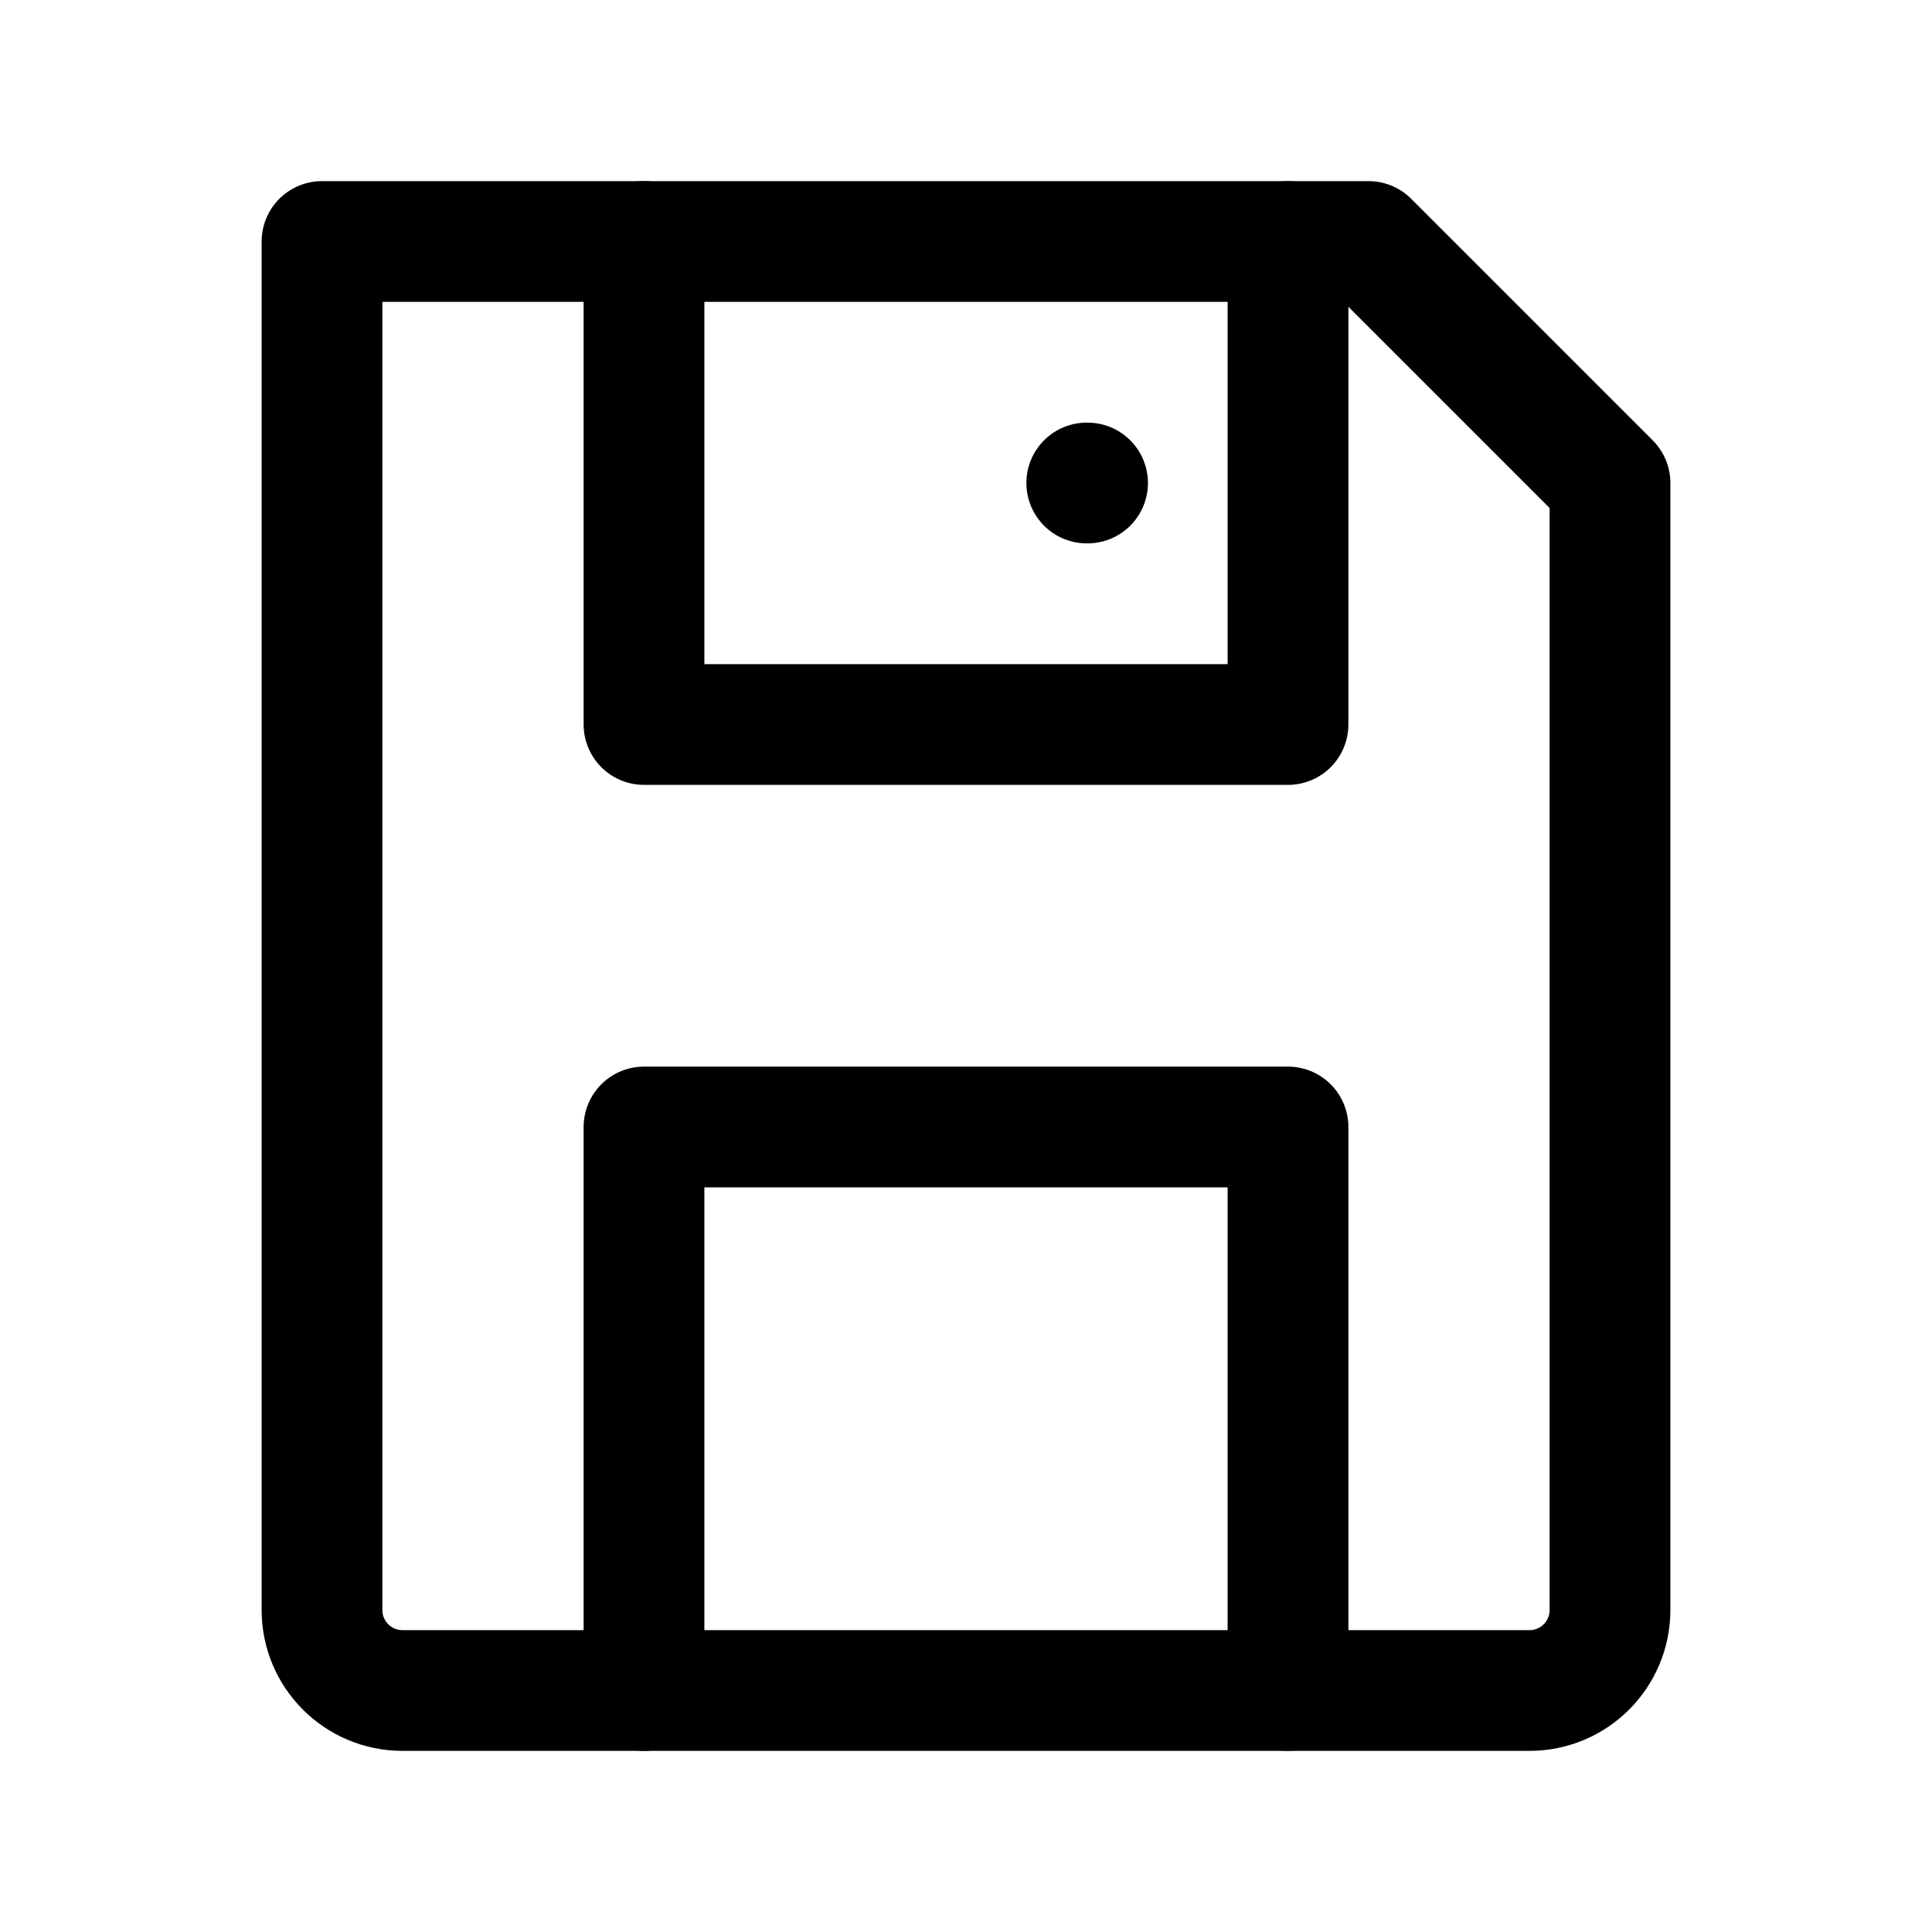
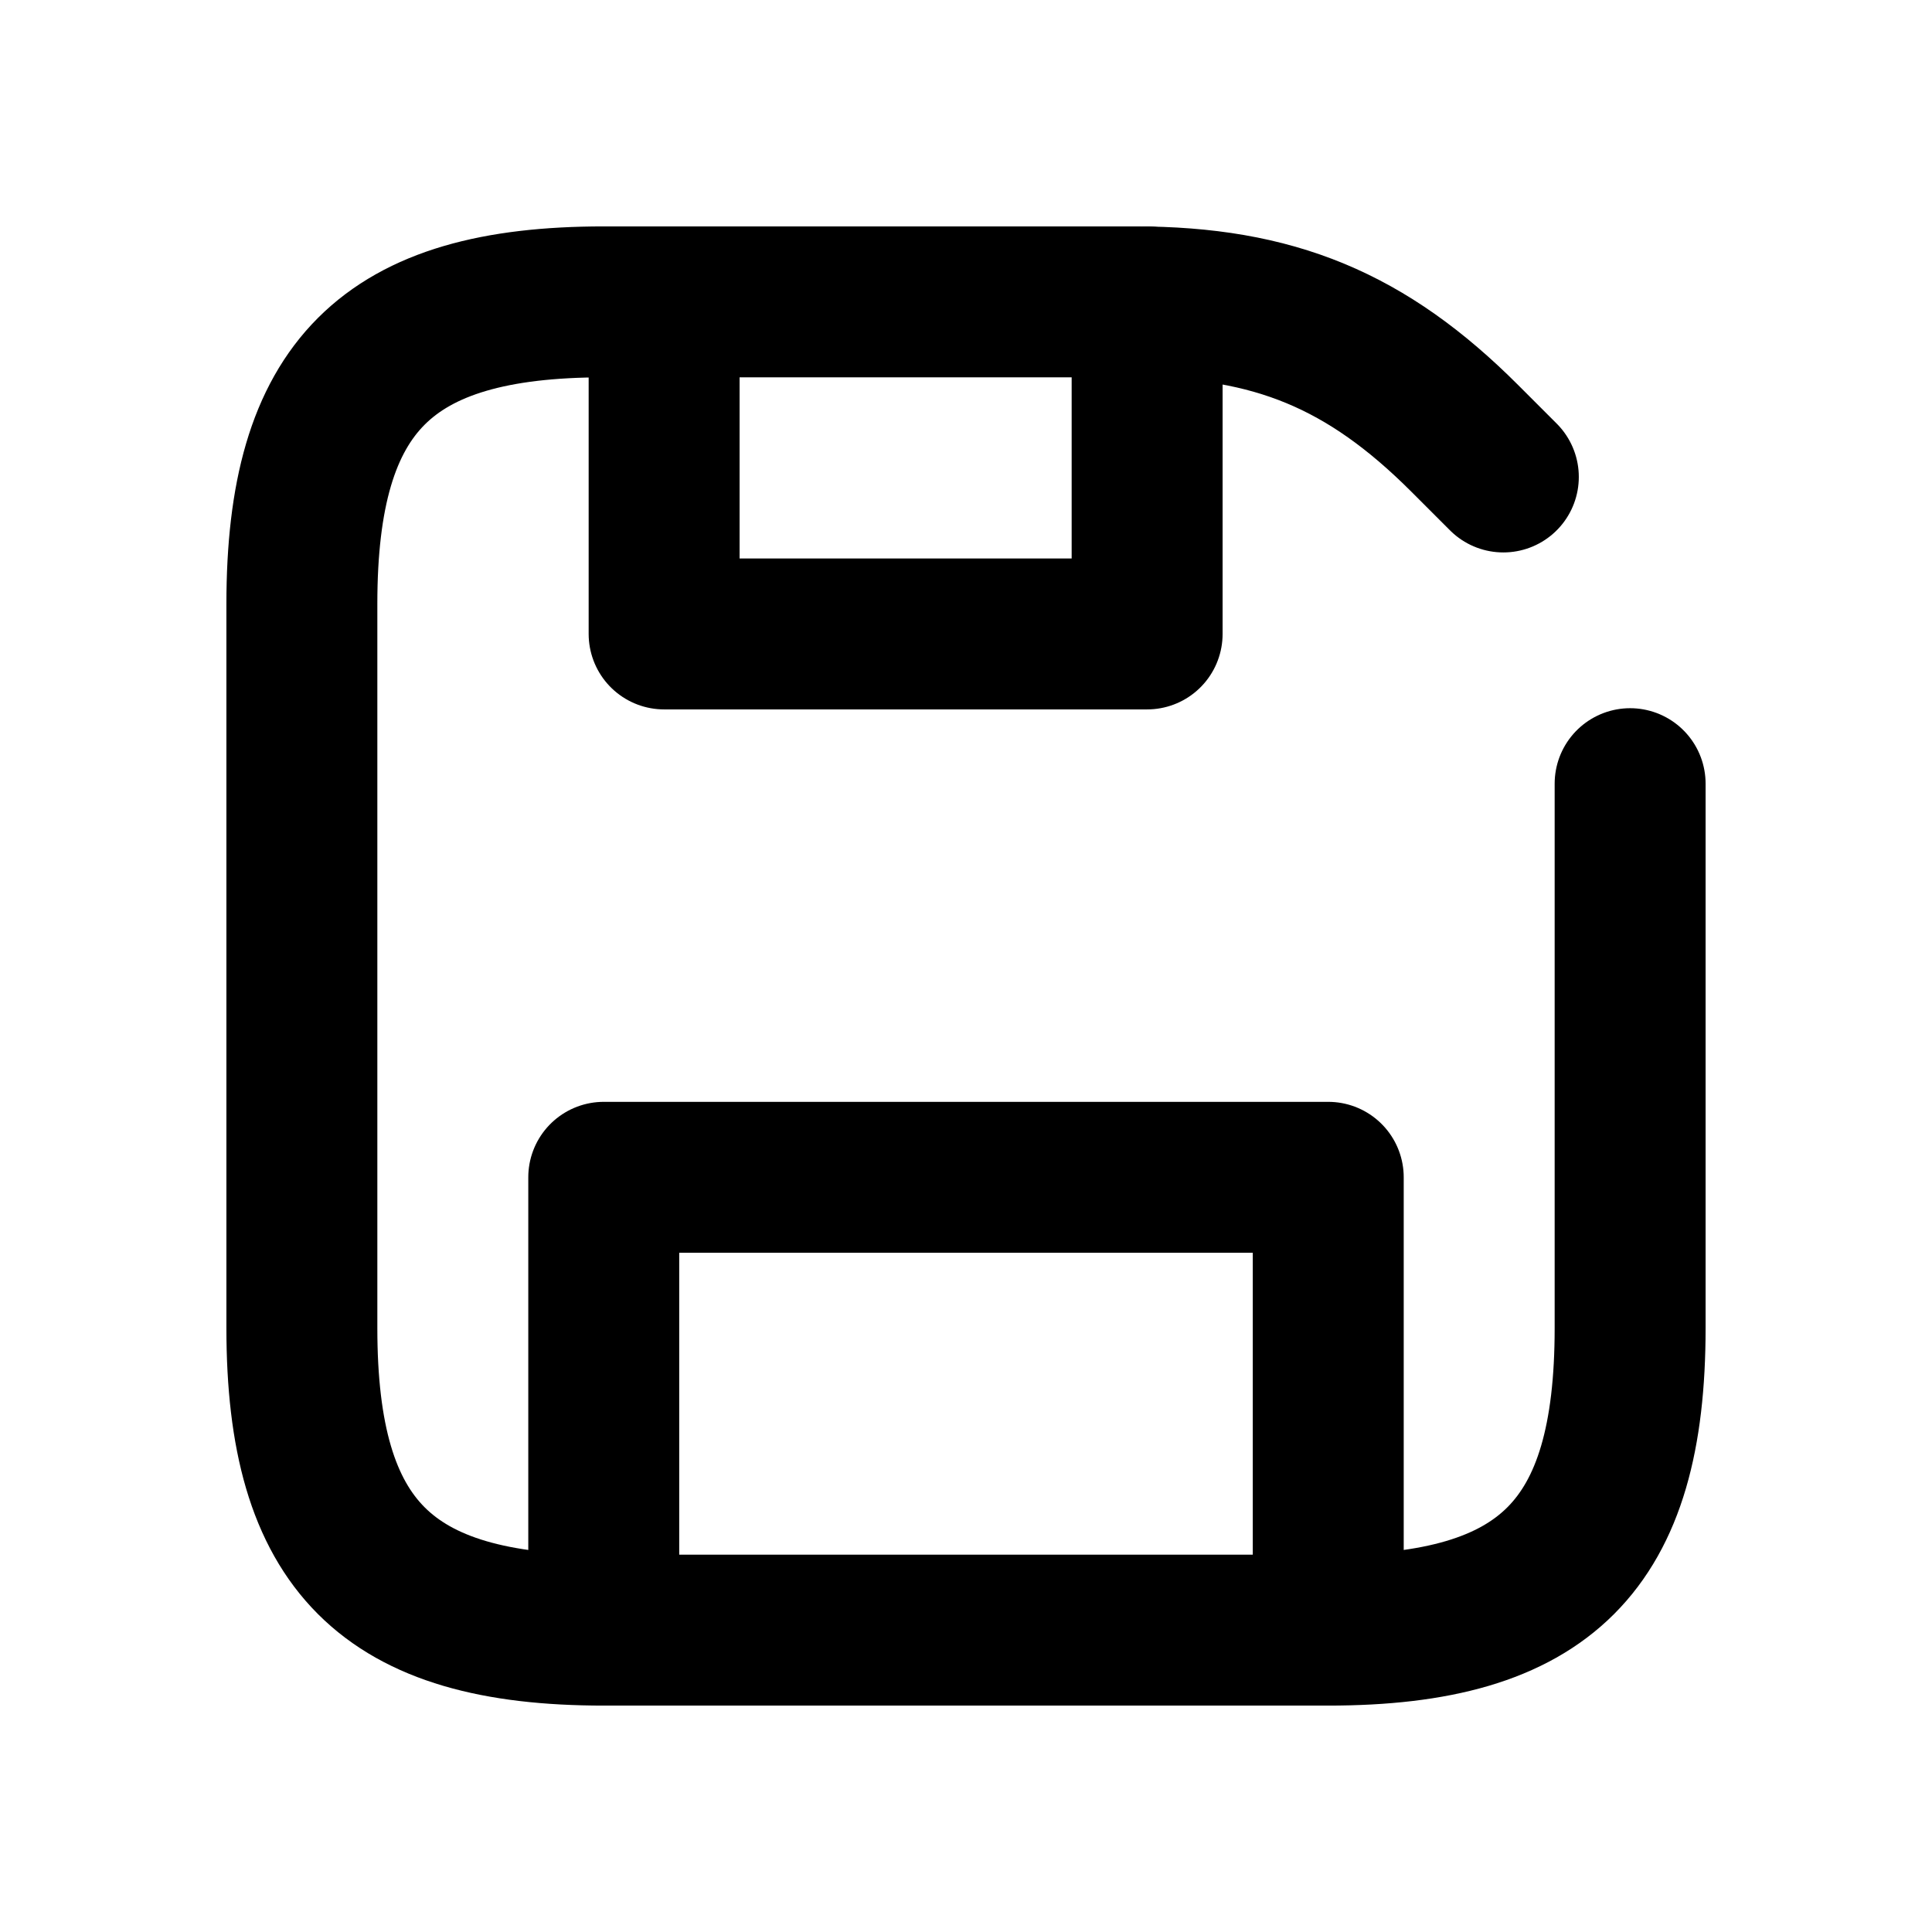
- <svg xmlns="http://www.w3.org/2000/svg" width="1em" height="1em" viewBox="0 0 24 24">
-   <g fill="none" stroke="currentColor" stroke-linecap="round" stroke-linejoin="round" stroke-width="1.5">
-     <path d="M4 3h13l3 3v14a1 1 0 0 1-1 1H5a1 1 0 0 1-1-1z" />
-     <path d="M8 3v6h8V3M8 21v-7h8v7" />
-     <path d="M13.5 6h.01" />
-   </g>
+ <svg xmlns="http://www.w3.org/2000/svg" width="16" height="16" viewBox="0 0 16 16" fill="none" stroke="currentColor" stroke-width="1.25" stroke-linecap="round" stroke-linejoin="round">
+   <path d="M13.5 6.49C13.5 6.53 13.5 6.56 13.5 6.6L13.5 11C13.5 12.8 12.8 13.5 11 13.5L5 13.5C3.2 13.5 2.5 12.8 2.5 11L2.5 5C2.5 3.2 3.2 2.5 5 2.5L9.4 2.5C10.55 2.5 11.32 2.82 12.13 3.63L12.37 3.87C12.4 3.9 12.42 3.92 12.45 3.95" />
+   <path d="M5.5 2.5v2.75h4V2.5M5 13.5v-3.75h6v3.75" />
</svg>
